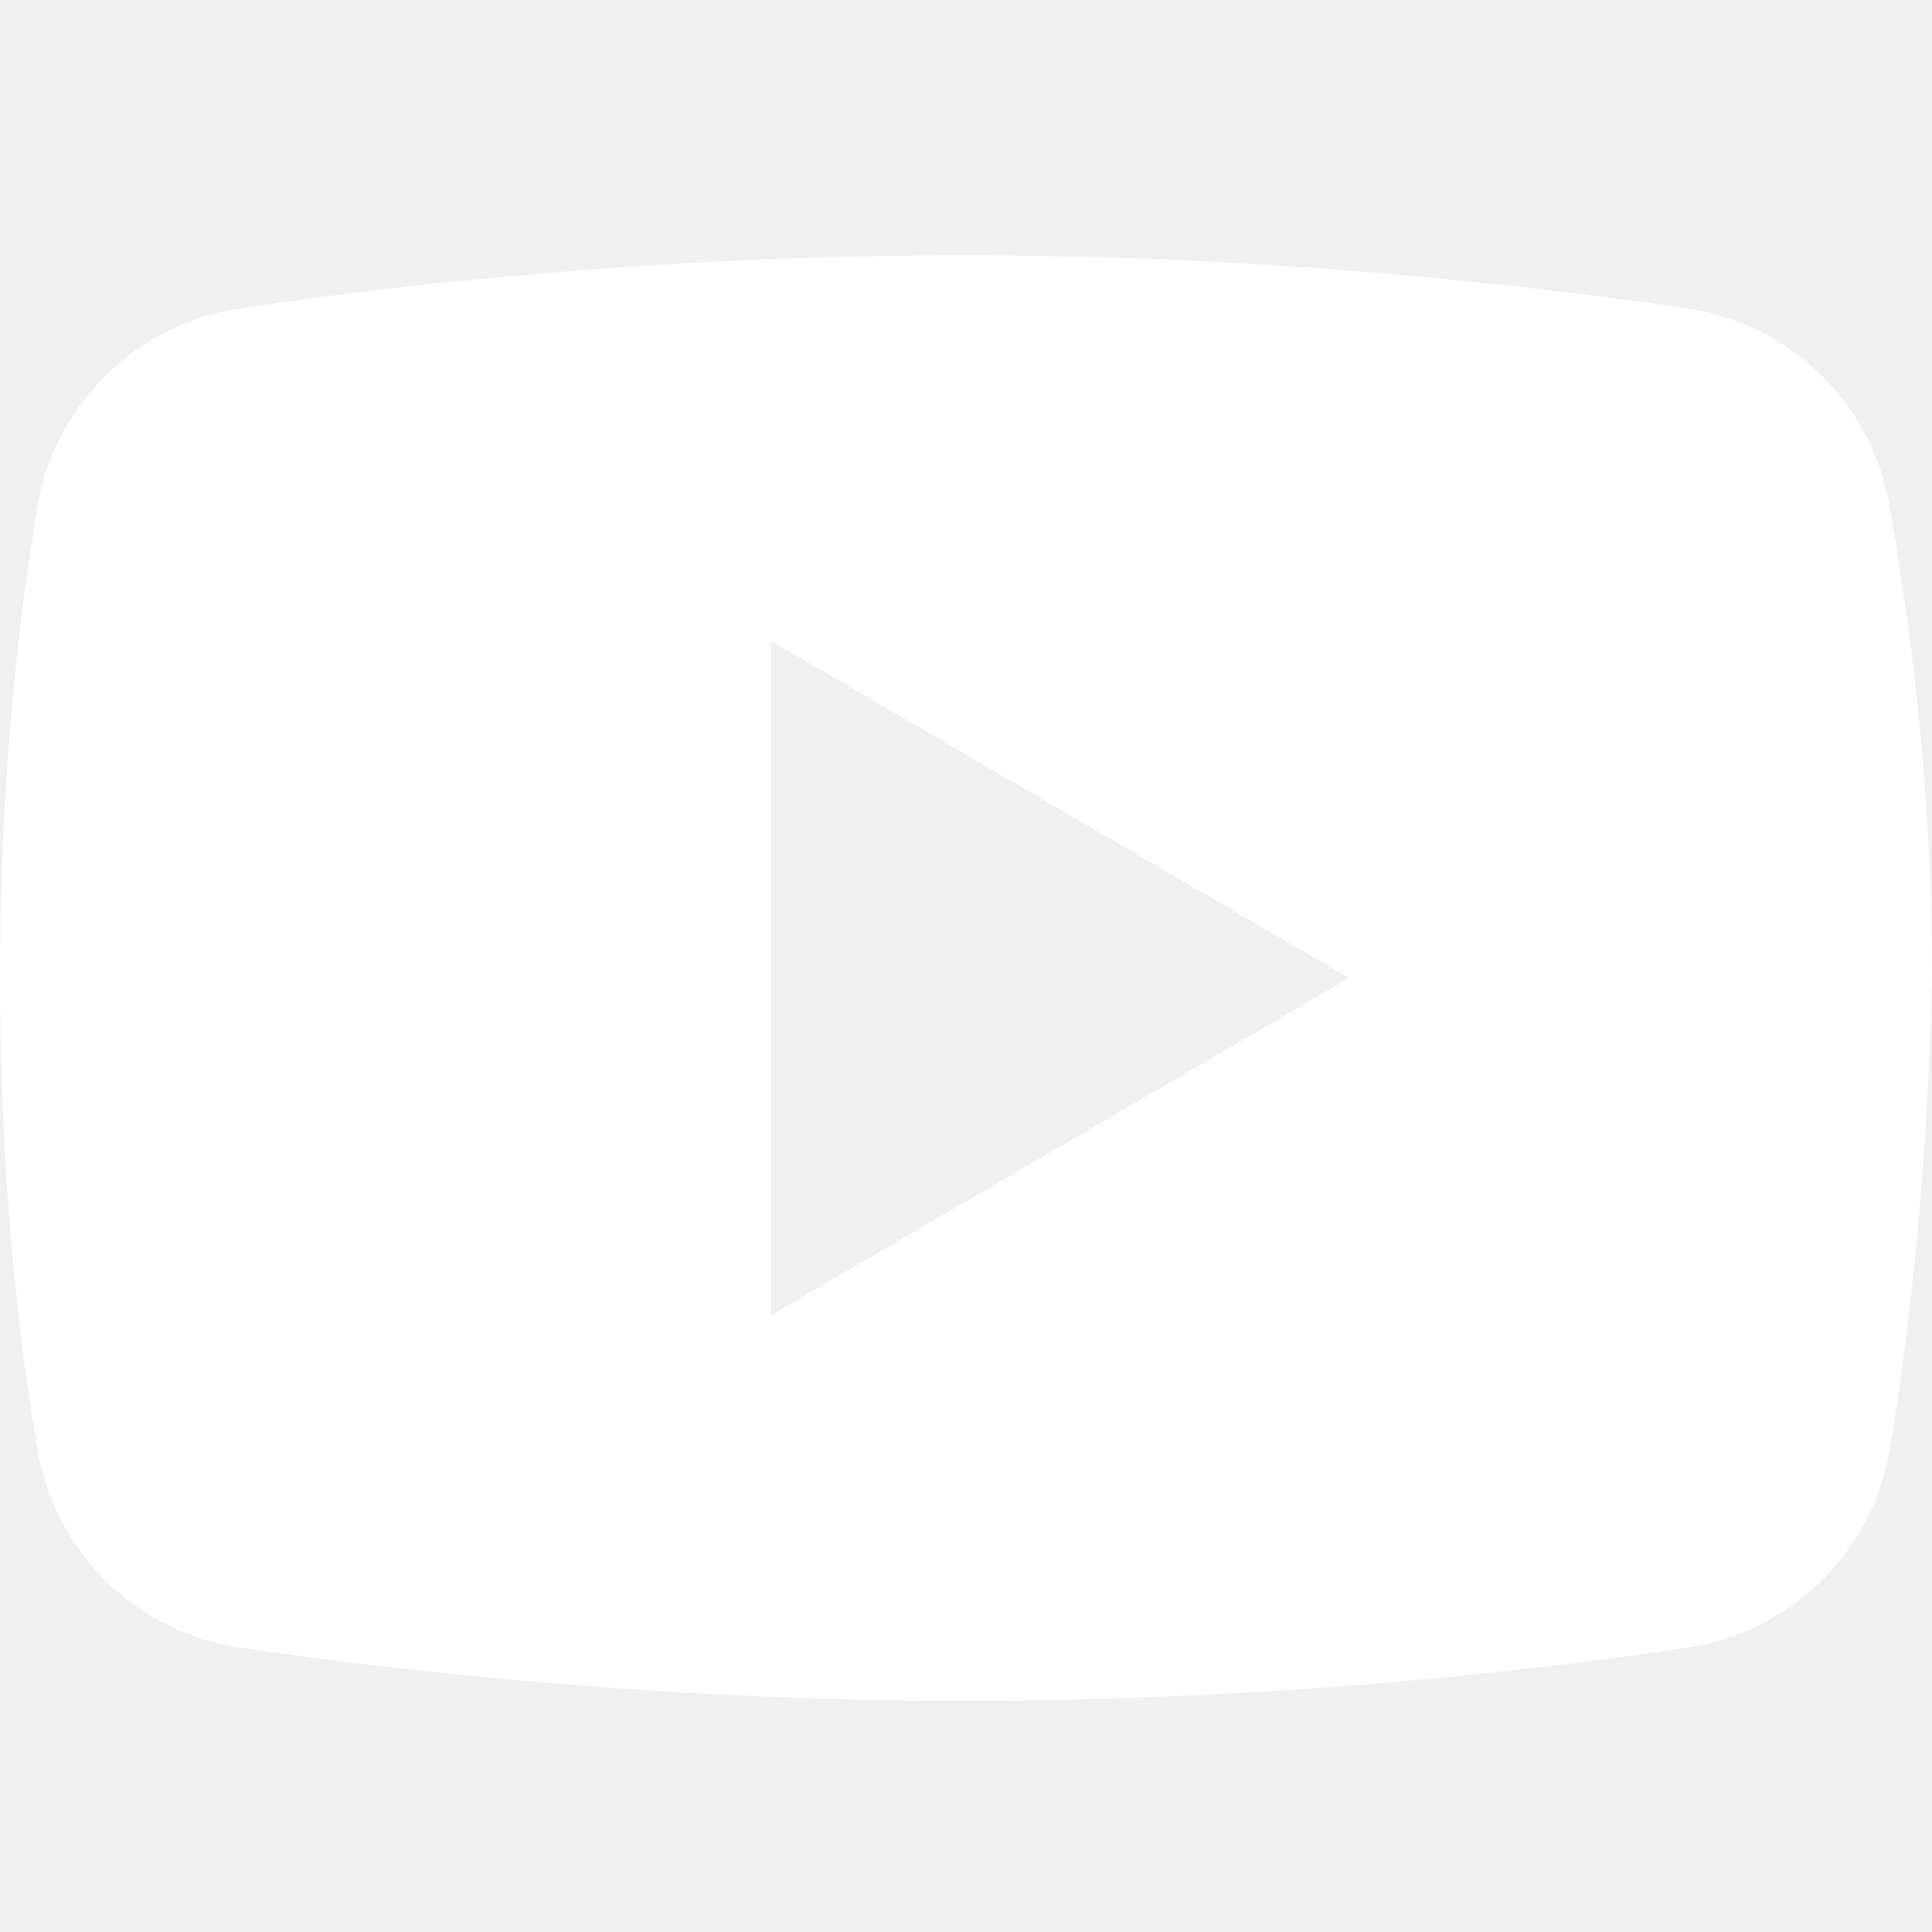
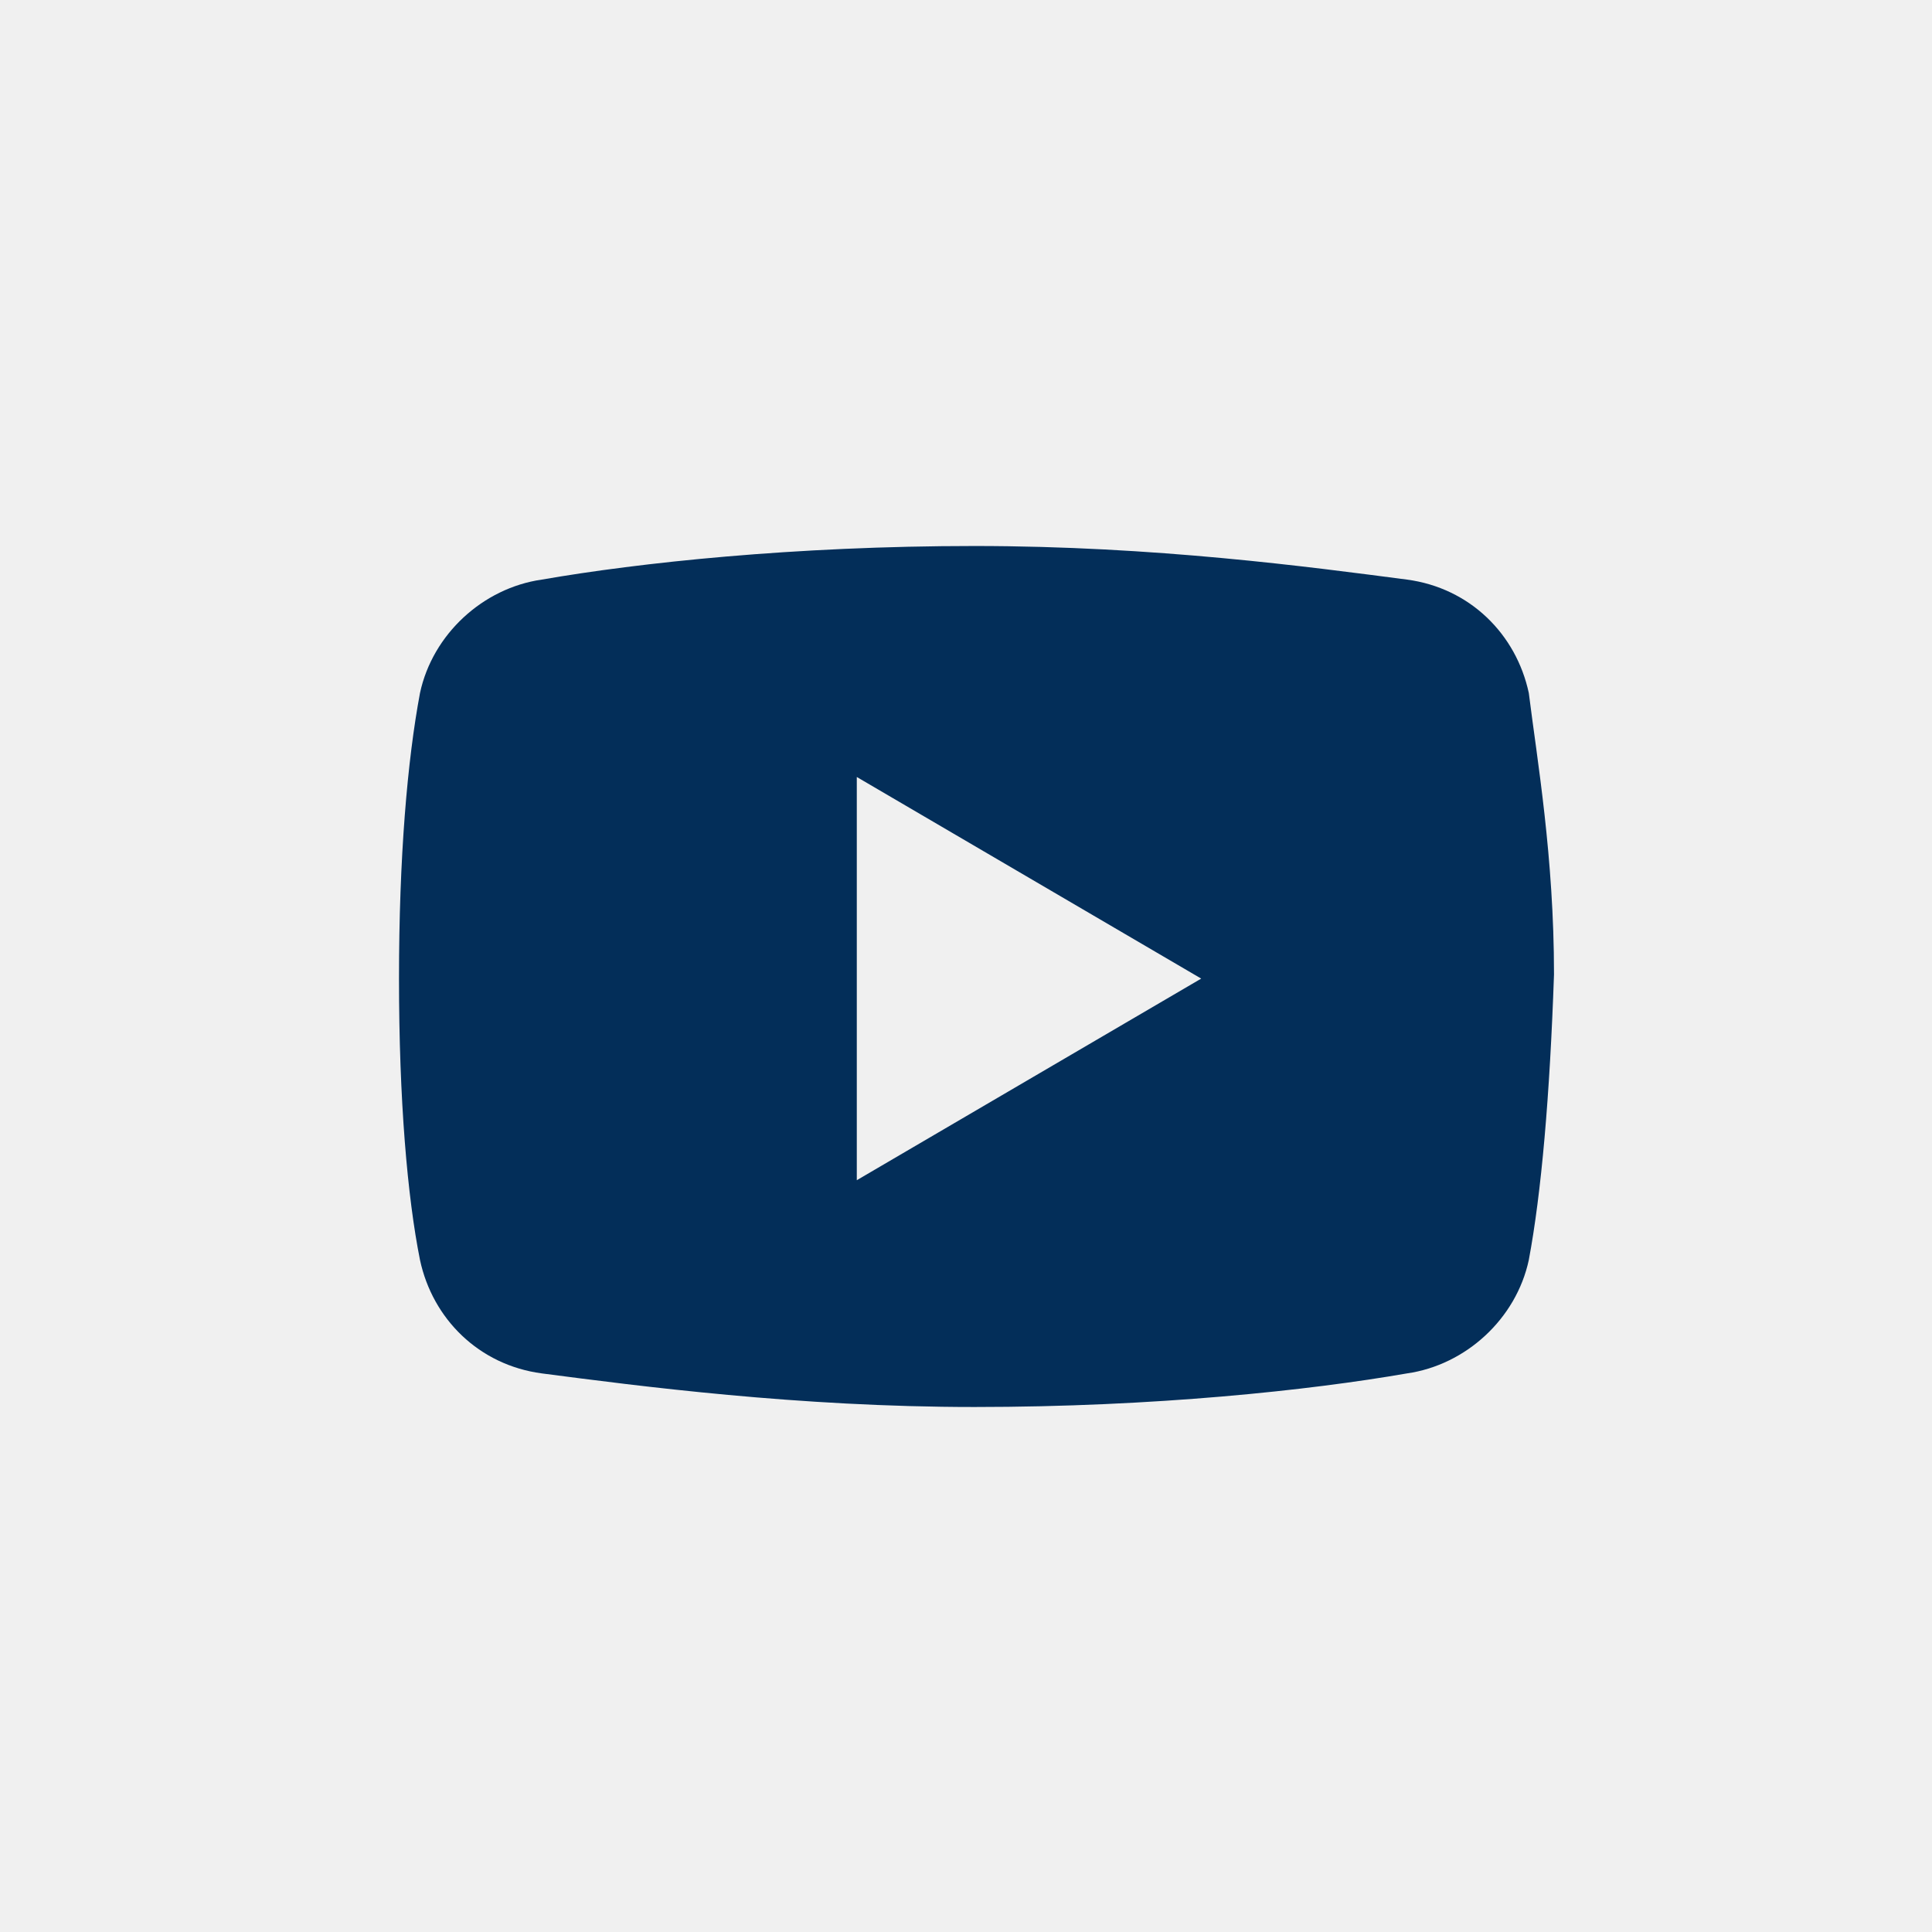
- <svg xmlns="http://www.w3.org/2000/svg" version="1.1" id="Capa_1" x="0px" y="0px" viewBox="0 0 120.3 120.3" style="enable-background:new 0 0 120.3 120.3;" xml:space="preserve">
+ <svg xmlns="http://www.w3.org/2000/svg" version="1.1" id="Capa_1" x="0px" y="0px" viewBox="0 0 46 46" style="enable-background:new 0 0 46 46;" xml:space="preserve">
  <style type="text/css">
- 	.st0{fill:#FFFFFF;}
+ 	.st0{fill:#032E59;}
</style>
-   <g>
-     <g>
-       <path class="st0" d="M117.6,31.2c-1.2-6.3-6.3-11.1-12.6-12c-10.2-1.5-26.4-3.3-45-3.3c-18.6,0-35.1,1.8-45,3.3    c-6.3,0.9-11.4,5.7-12.6,12C1.2,38.1,0,48.3,0,60.9c0,12.6,1.2,22.8,2.4,29.7c1.2,6.3,6.3,11.1,12.6,12c10.2,1.5,26.7,3.3,45,3.3    c18.6,0,35.1-1.8,45-3.3c6.3-0.9,11.4-5.7,12.6-12c1.2-6.9,2.4-17.1,2.7-29.7C120.3,48.3,118.8,38.1,117.6,31.2z M48,81.9v-42    l36,21L48,81.9z" />
-     </g>
-   </g>
+   <path class="st0" d="M36.4,16.5c-0.3-1.4-1.4-2.5-2.9-2.7c-2.3-0.3-6-0.8-10.3-0.8c-4.3,0-8,0.4-10.3,0.8c-1.4,0.2-2.6,1.3-2.9,2.7  c-0.3,1.6-0.5,3.9-0.5,6.8S9.7,28.5,10,30c0.3,1.4,1.4,2.5,2.9,2.7c2.3,0.3,6.1,0.8,10.3,0.8c4.3,0,8-0.4,10.3-0.8  c1.4-0.2,2.6-1.3,2.9-2.7c0.3-1.6,0.5-3.9,0.6-6.8C37,20.4,36.6,18.1,36.4,16.5z M20.4,28.1v-9.6l8.2,4.8L20.4,28.1z" />
</svg>
